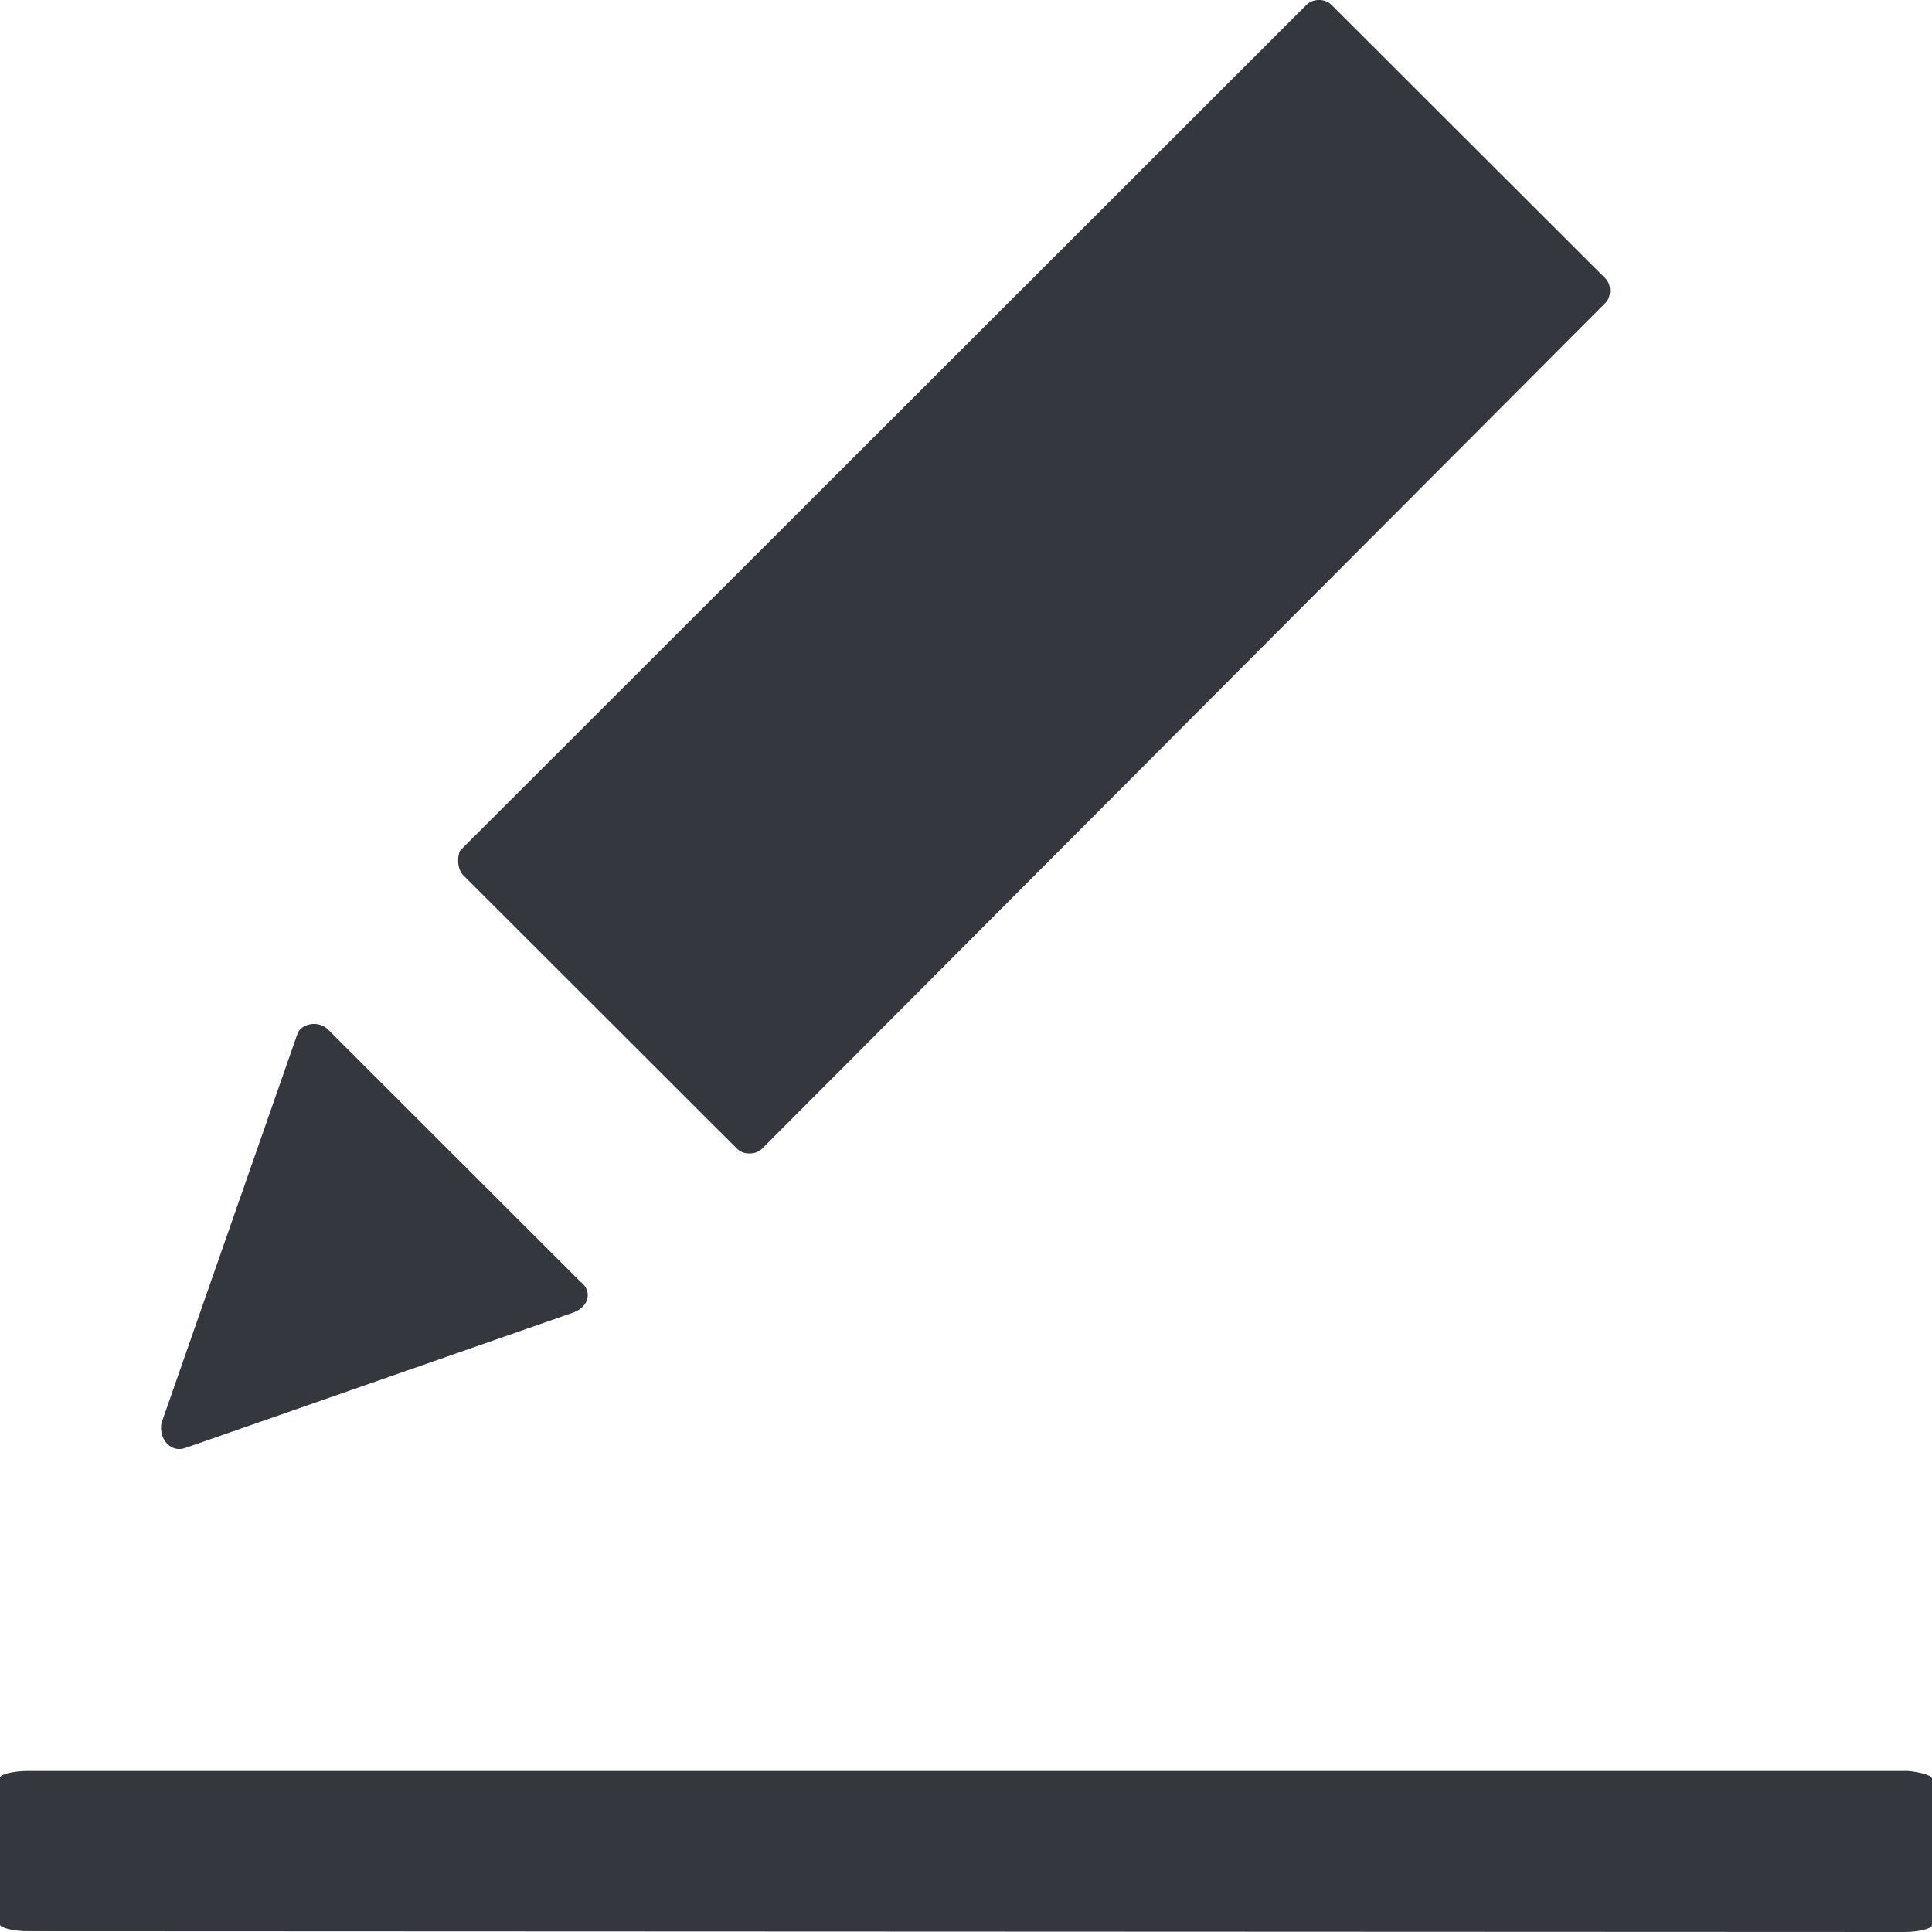
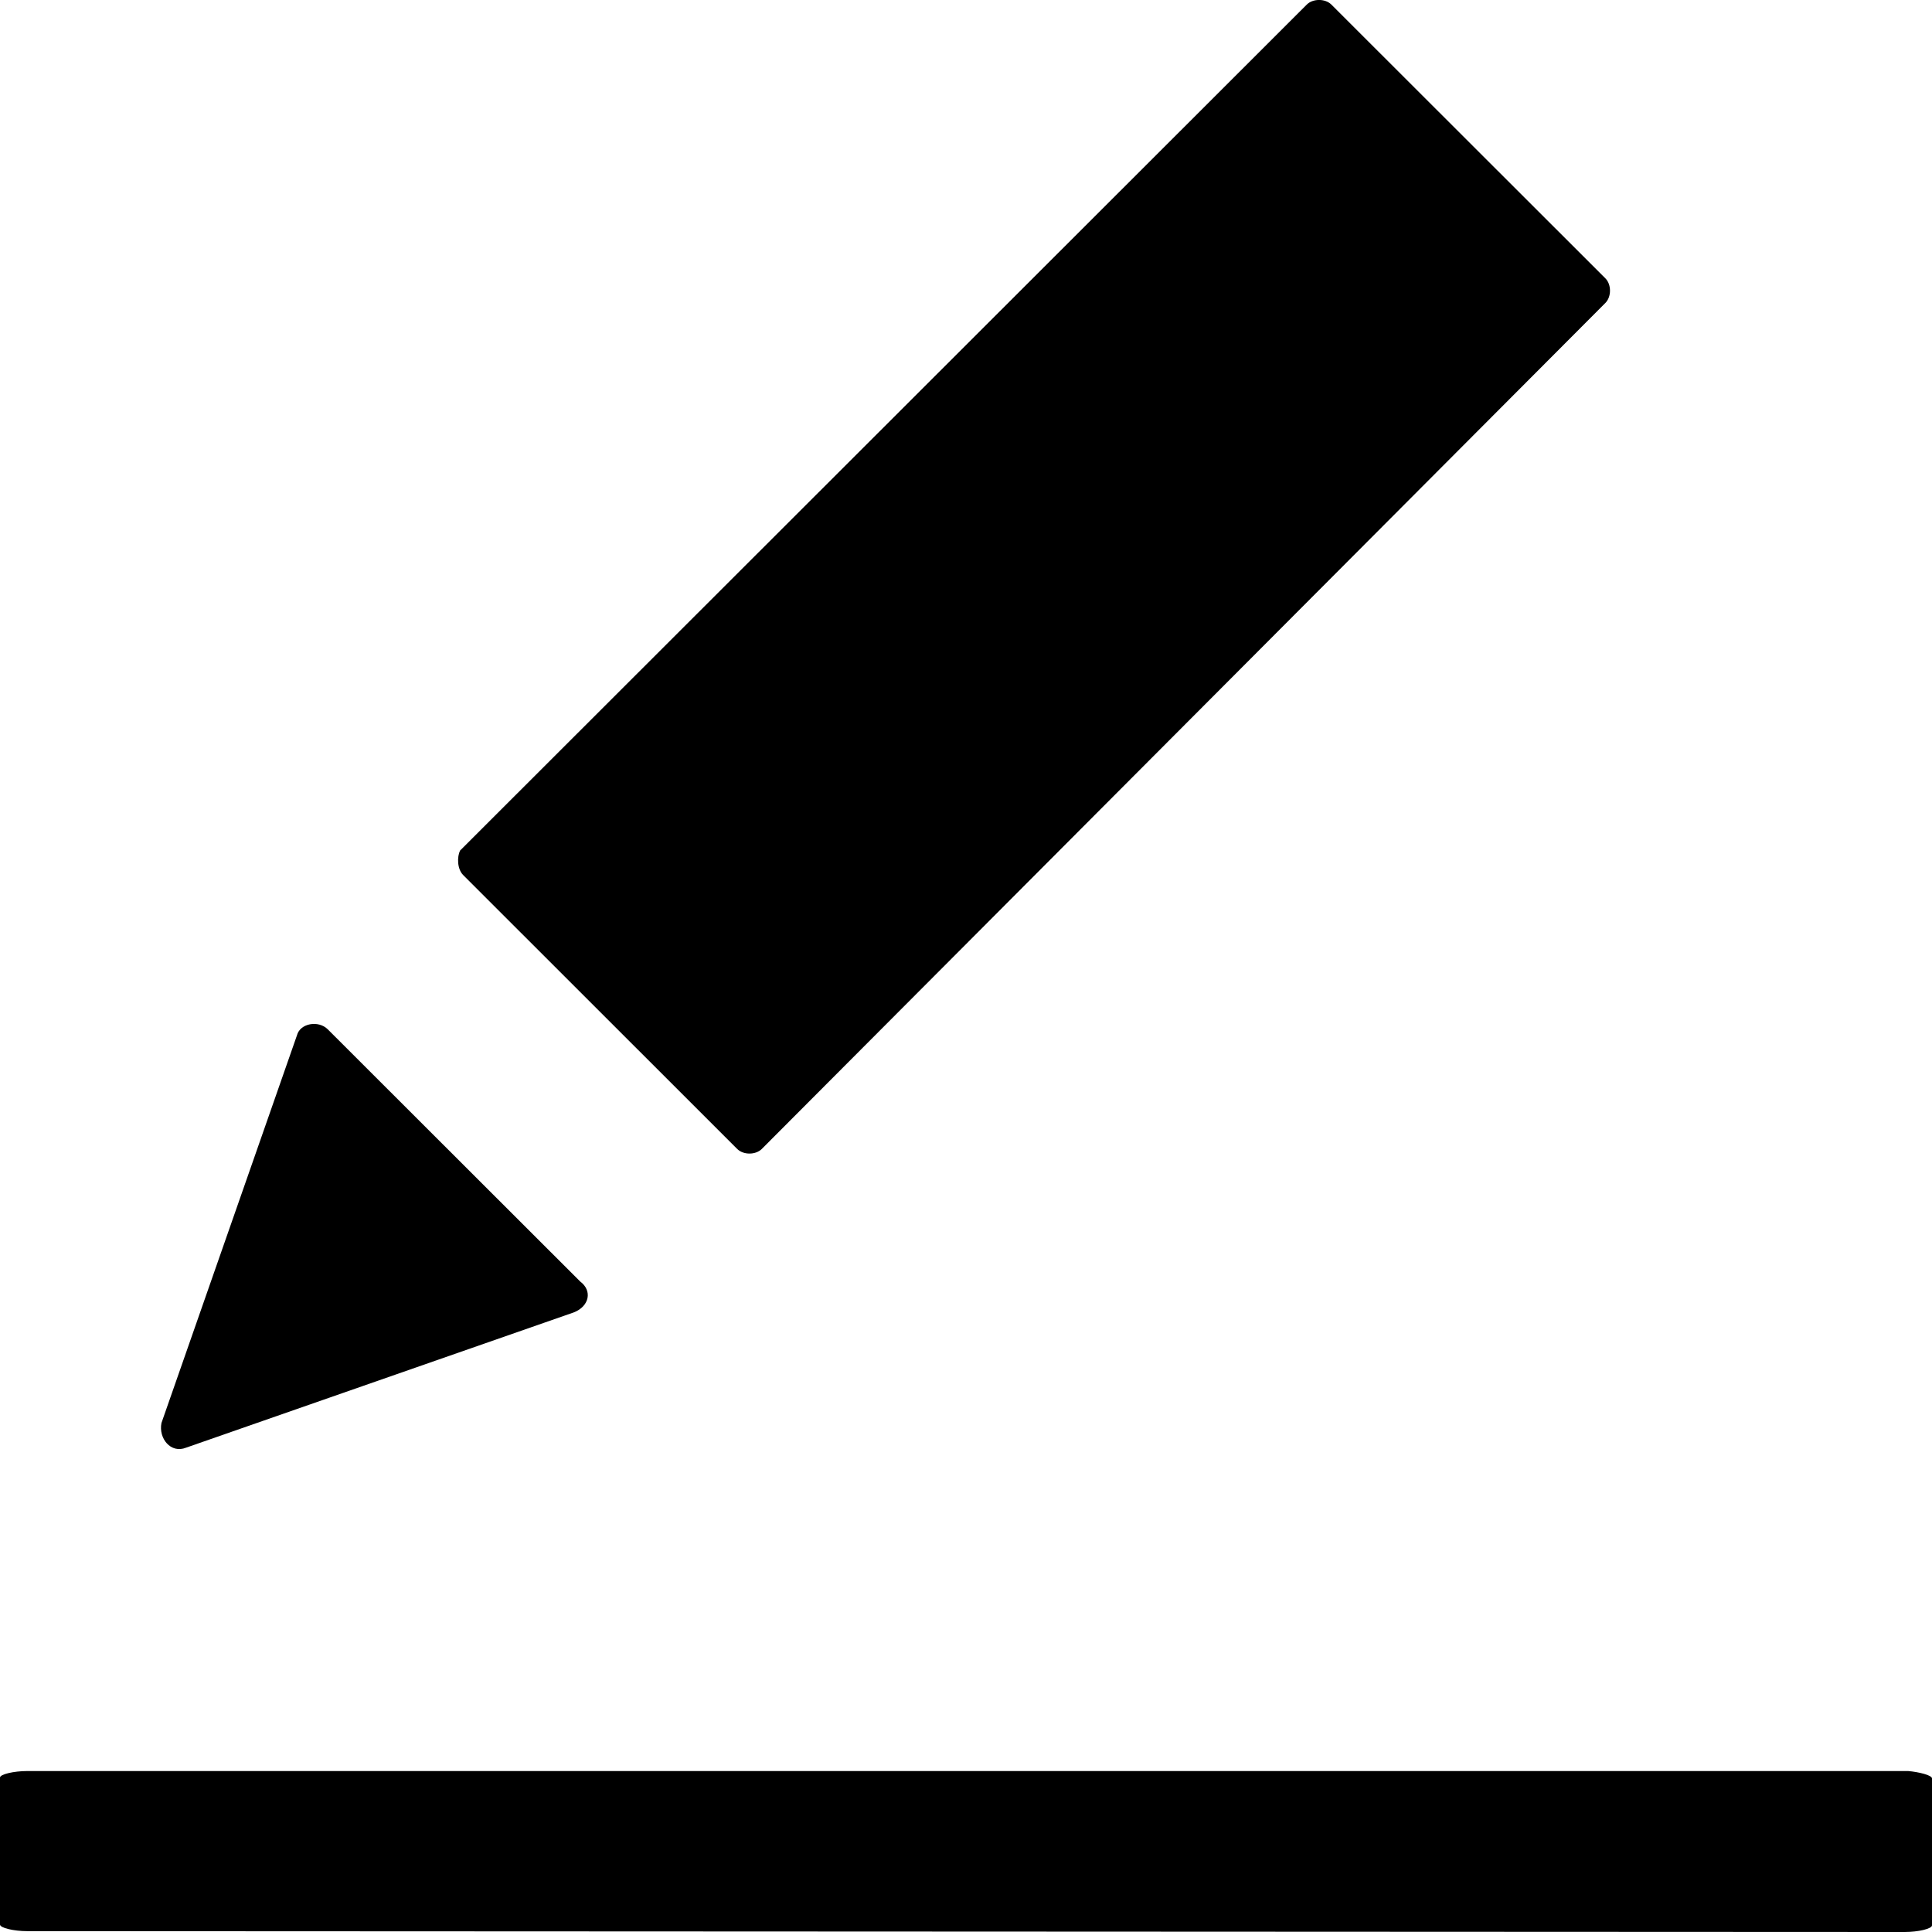
- <svg xmlns="http://www.w3.org/2000/svg" width="12" height="12" viewBox="0 0 12 12" fill="none">
-   <path d="M2.877 5.436L4.579 7.136C4.617 7.174 4.694 7.174 4.732 7.136L9.971 1.882C10.01 1.844 10.01 1.767 9.971 1.729L8.269 0.029C8.231 -0.01 8.155 -0.01 8.116 0.029L2.858 5.283C2.839 5.321 2.839 5.397 2.877 5.436Z" fill="#34373D" />
-   <path d="M3.565 8.151L1.156 8.992C1.06 9.03 0.984 8.934 1.003 8.839L1.844 6.431C1.864 6.355 1.978 6.336 2.036 6.393L3.604 7.96C3.68 8.017 3.661 8.113 3.565 8.151Z" fill="#34373D" />
-   <path d="M12 11.046V11.959C12 11.979 11.915 12 11.83 12L0.17 11.995C0.085 11.995 0 11.974 0 11.954V11.041C0 11.021 0.085 11 0.17 11L11.851 11C11.915 11.005 12 11.026 12 11.046Z" fill="#34373D" />
+ <svg xmlns="http://www.w3.org/2000/svg" width="16" height="16" viewBox="0 0 16 16" fill="none">
+   <path d="M3.836 7.247L6.105 9.515C6.156 9.566 6.258 9.566 6.309 9.515L13.295 2.509C13.346 2.458 13.346 2.356 13.295 2.305L11.026 0.038C10.975 -0.013 10.873 -0.013 10.822 0.038L3.81 7.044C3.785 7.095 3.785 7.196 3.836 7.247Z" fill="black" />
+   <path d="M4.754 10.868L1.541 11.989C1.414 12.04 1.312 11.912 1.337 11.785L2.459 8.575C2.485 8.473 2.638 8.448 2.714 8.524L4.805 10.613C4.907 10.689 4.881 10.817 4.754 10.868Z" fill="black" />
+   <path d="M16 14.728V15.945C16 15.973 15.887 16 15.774 16L0.227 15.993C0.113 15.993 0 15.966 0 15.938V14.721C0 14.694 0.113 14.667 0.227 14.667L15.802 14.667C15.887 14.674 16 14.701 16 14.728Z" fill="black" />
</svg>
